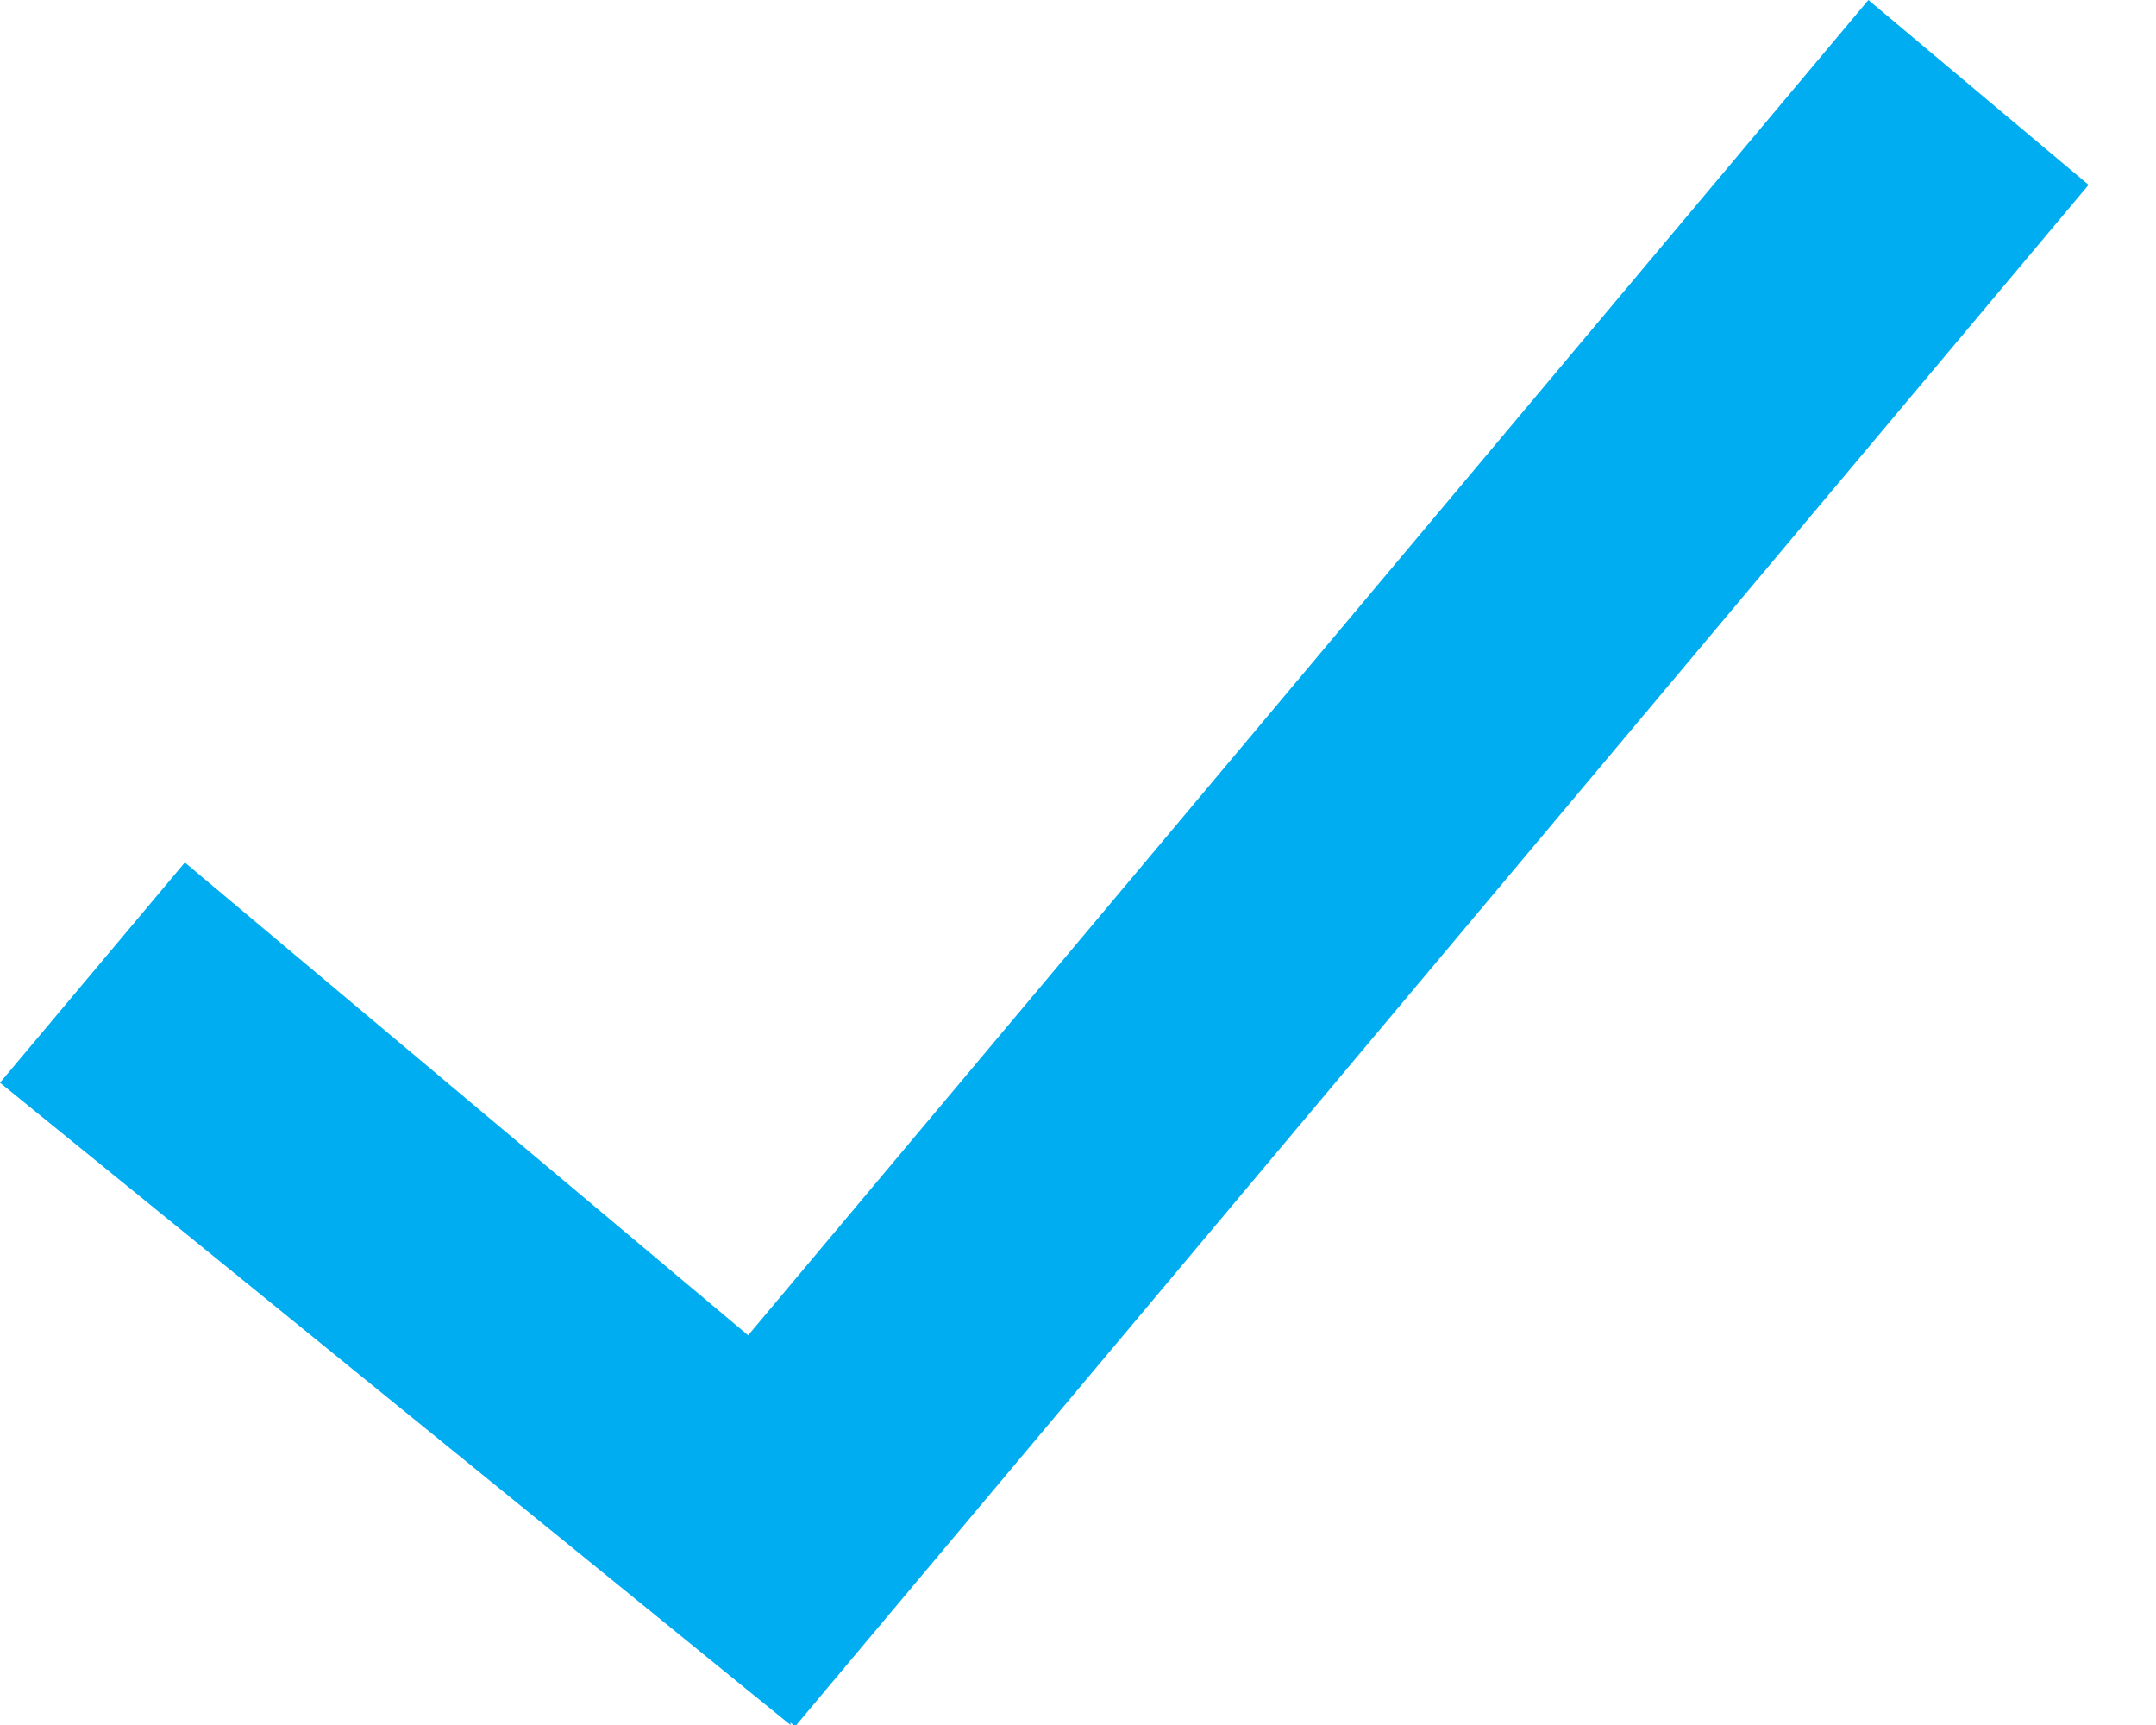
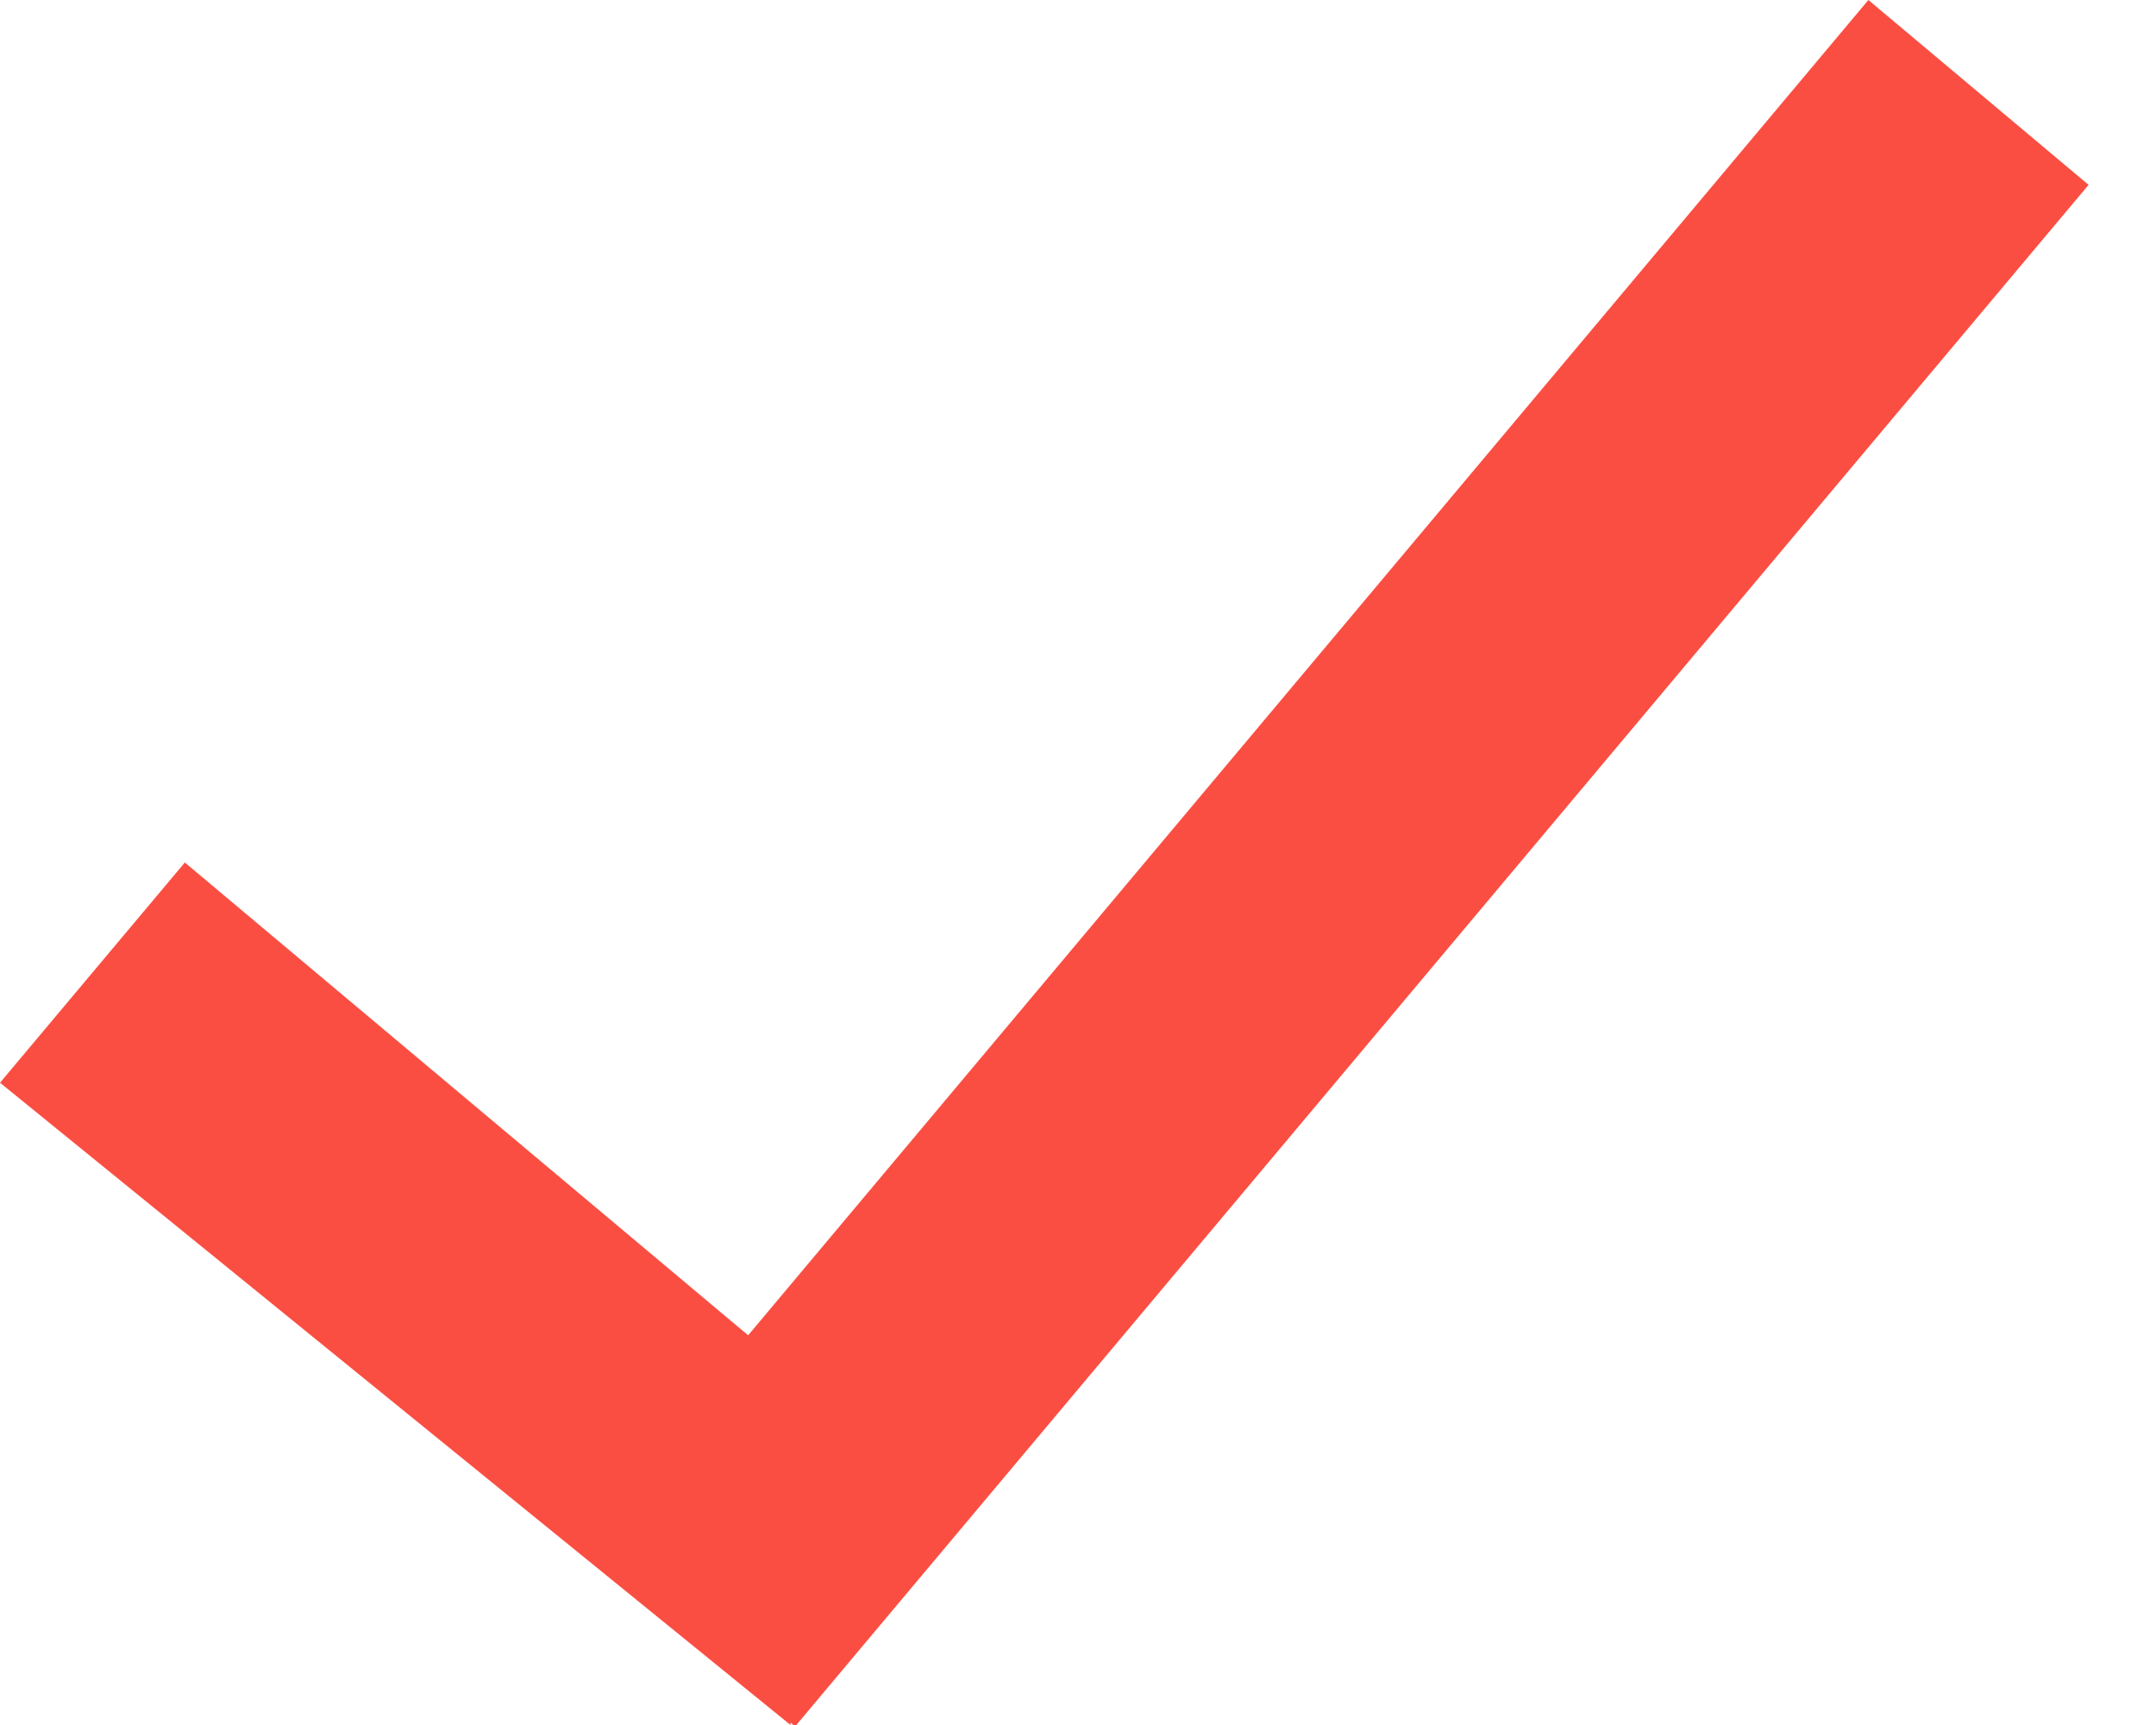
<svg xmlns="http://www.w3.org/2000/svg" width="15px" height="12px" viewBox="0 0 15 12" version="1.1">
  <g stroke="none" stroke-width="1" fill="none" fill-rule="evenodd">
-     <g transform="translate(-177, -526)" fill="#00ADF1">
+     <g transform="translate(-177, -526)" fill="#FB4E42">
      <g transform="translate(135, 348)">
        <g transform="translate(36, 172)">
          <path d="M11.205,15.289 L7.286,12 L6,13.532 L11.5,18 L11.5,17.983 L11.532,18.01 L20.531,7.286 L18.999,6 L11.205,15.289 Z" />
        </g>
      </g>
    </g>
  </g>
</svg>
